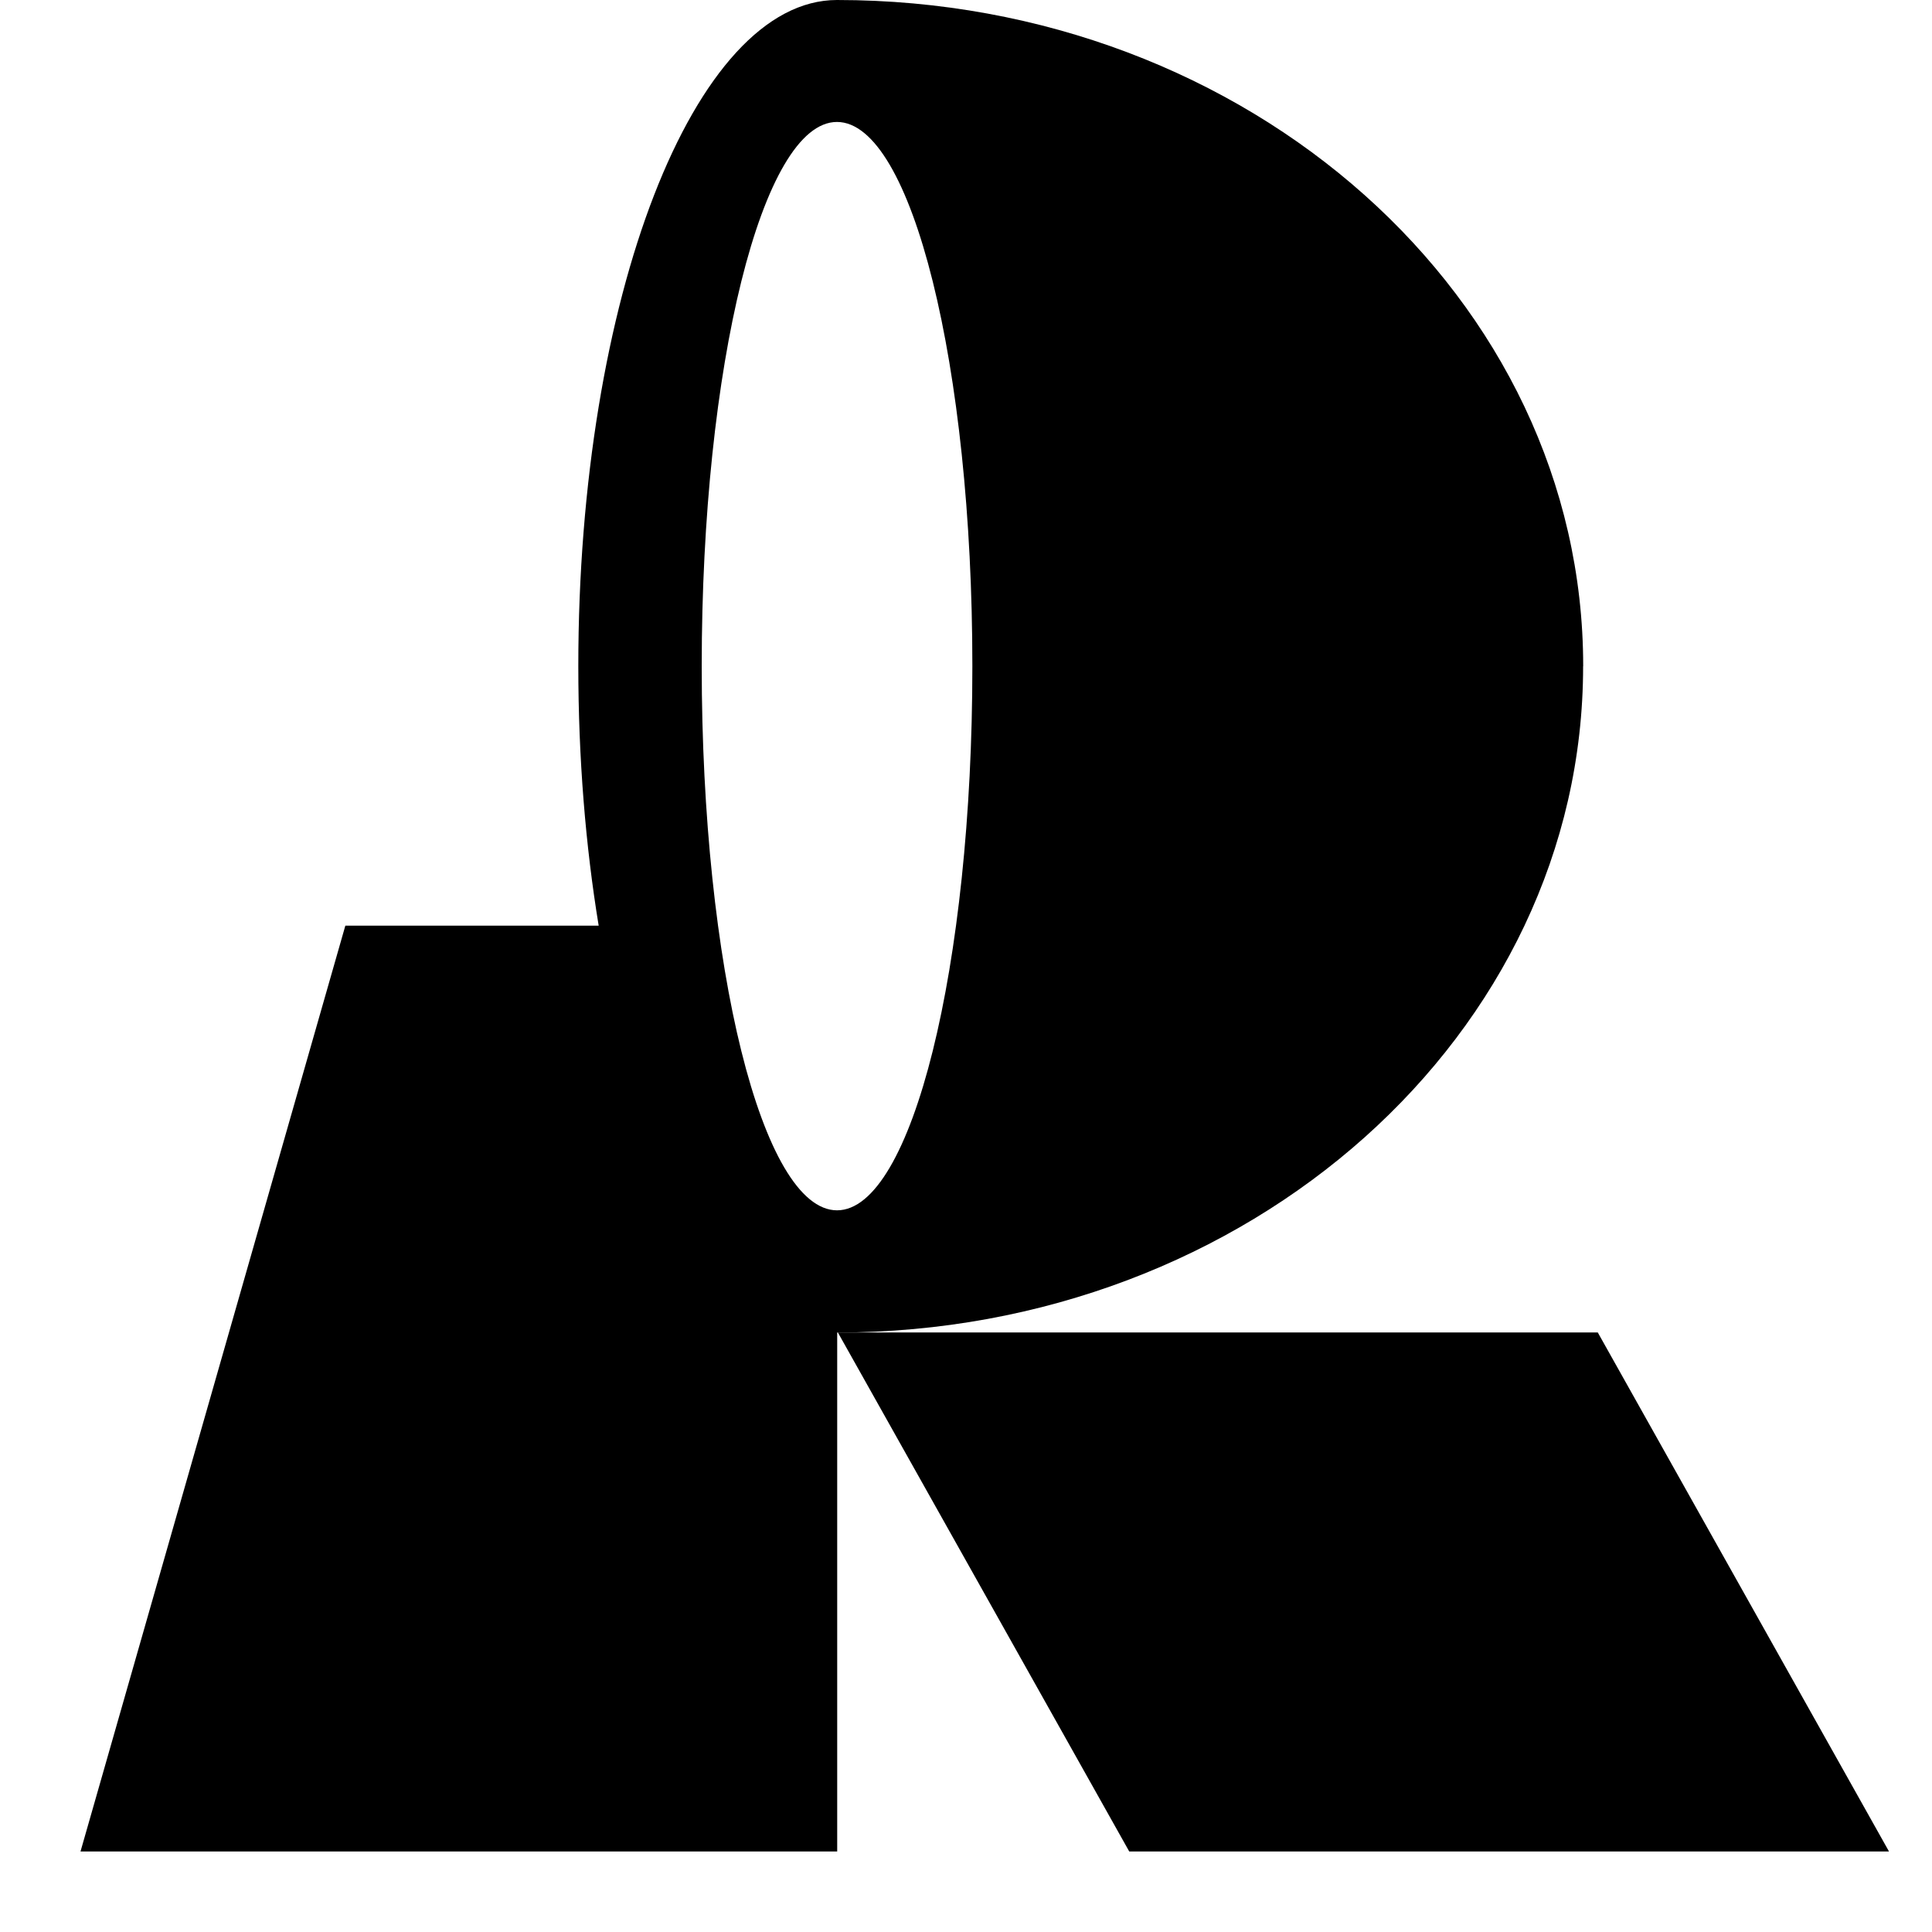
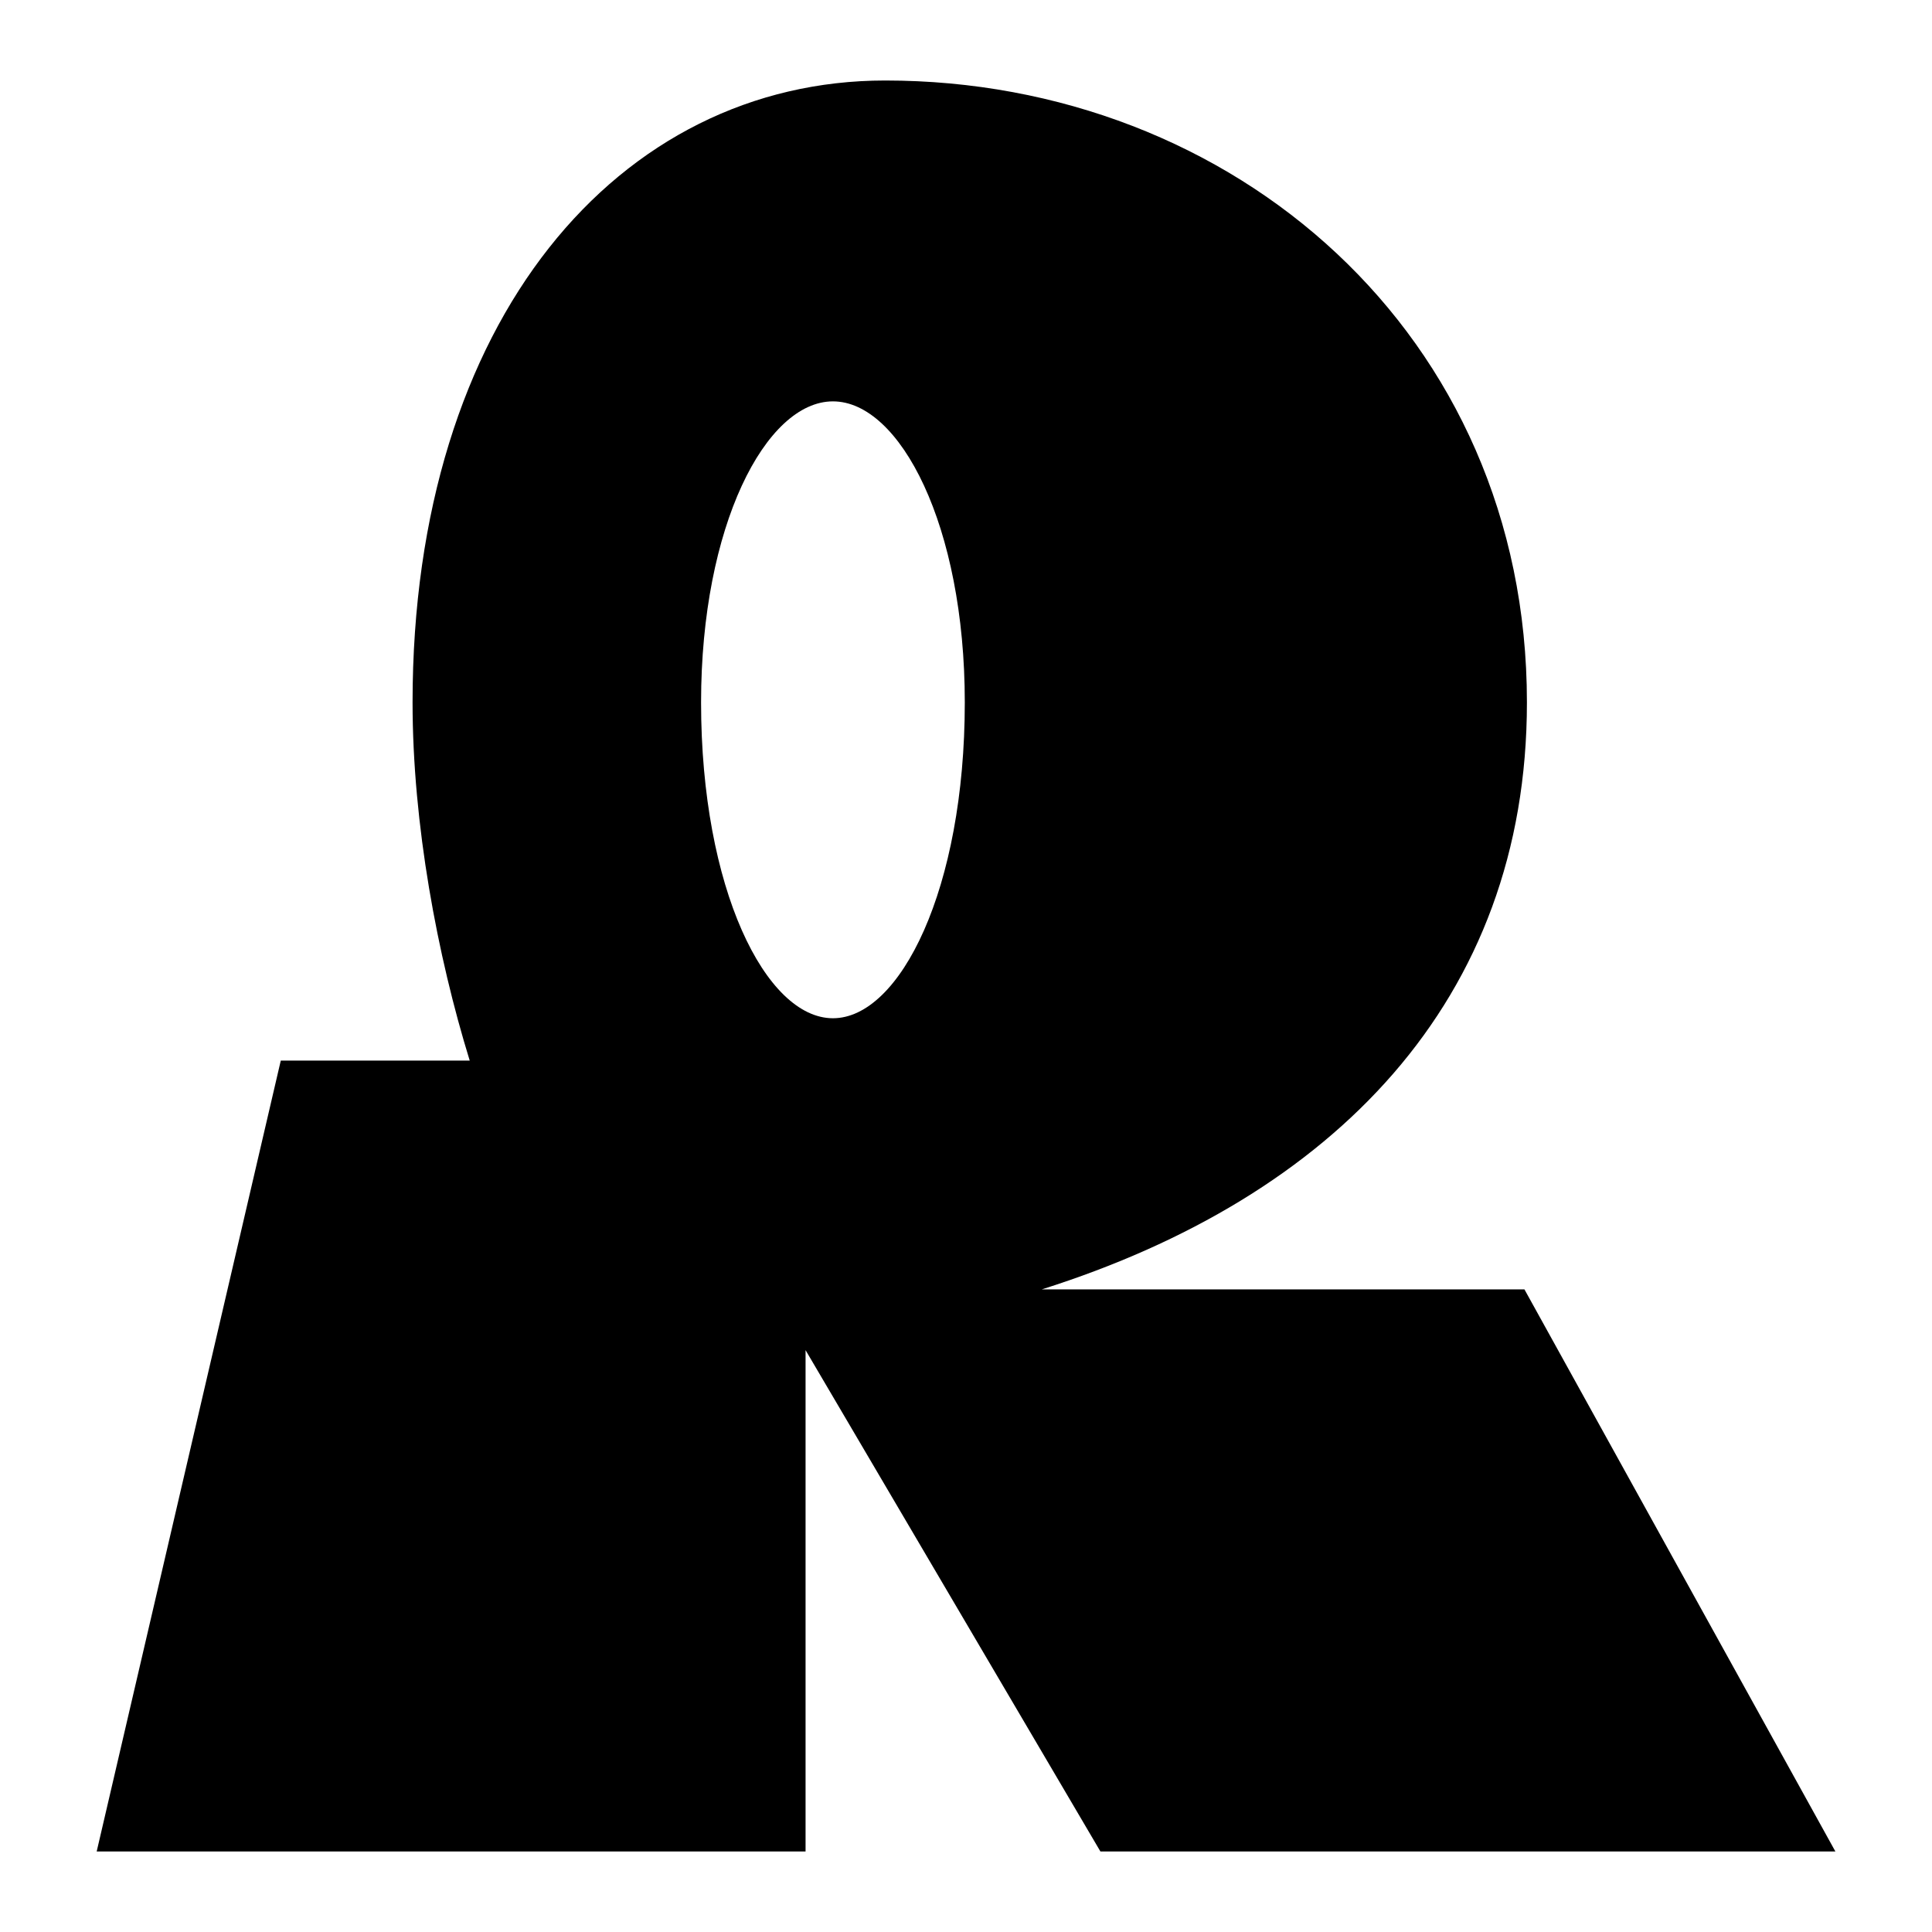
<svg xmlns="http://www.w3.org/2000/svg" fill="currentColor" fill-rule="evenodd" height="1em" style="flex:none;line-height:1" viewBox="0 0 24 24" width="1em">
-   <path d="M19.667 8.275c0-4.57-4.15-8.275-9.27-8.275-1.774 0-3.213 3.705-3.213 8.275 0 1.143.09 2.233.253 3.224H4.29L1 23h9.4v-6.447c5.117 0 9.266-3.707 9.266-8.275l.001-.002zm-9.27-6.76c.93 0 1.682 3.028 1.682 6.76 0 3.733-.752 6.76-1.681 6.76-.93 0-1.681-3.027-1.681-6.76 0-3.732.752-6.76 1.68-6.76z" />
-   <path d="M19.848 16.552h-9.44L14.028 23h9.438l-3.618-6.448z" />
+   <path d="M18.937 16.017h-5.995c3.616-1.143 6.026-3.584 6.026-7.292C18.968 4.152 15.322 1 10.996 1 7.69 1 5.125 3.966 5.125 8.725c0 1.514.309 3.151.71 4.45H3.488L1.201 23h8.806v-6.228L13.67 23h9.13zm-8.59-3.368c-.834 0-1.638-1.607-1.638-3.924 0-2.194.804-3.739 1.638-3.739s1.638 1.545 1.638 3.739c0 2.317-.804 3.924-1.638 3.924" />
</svg>
